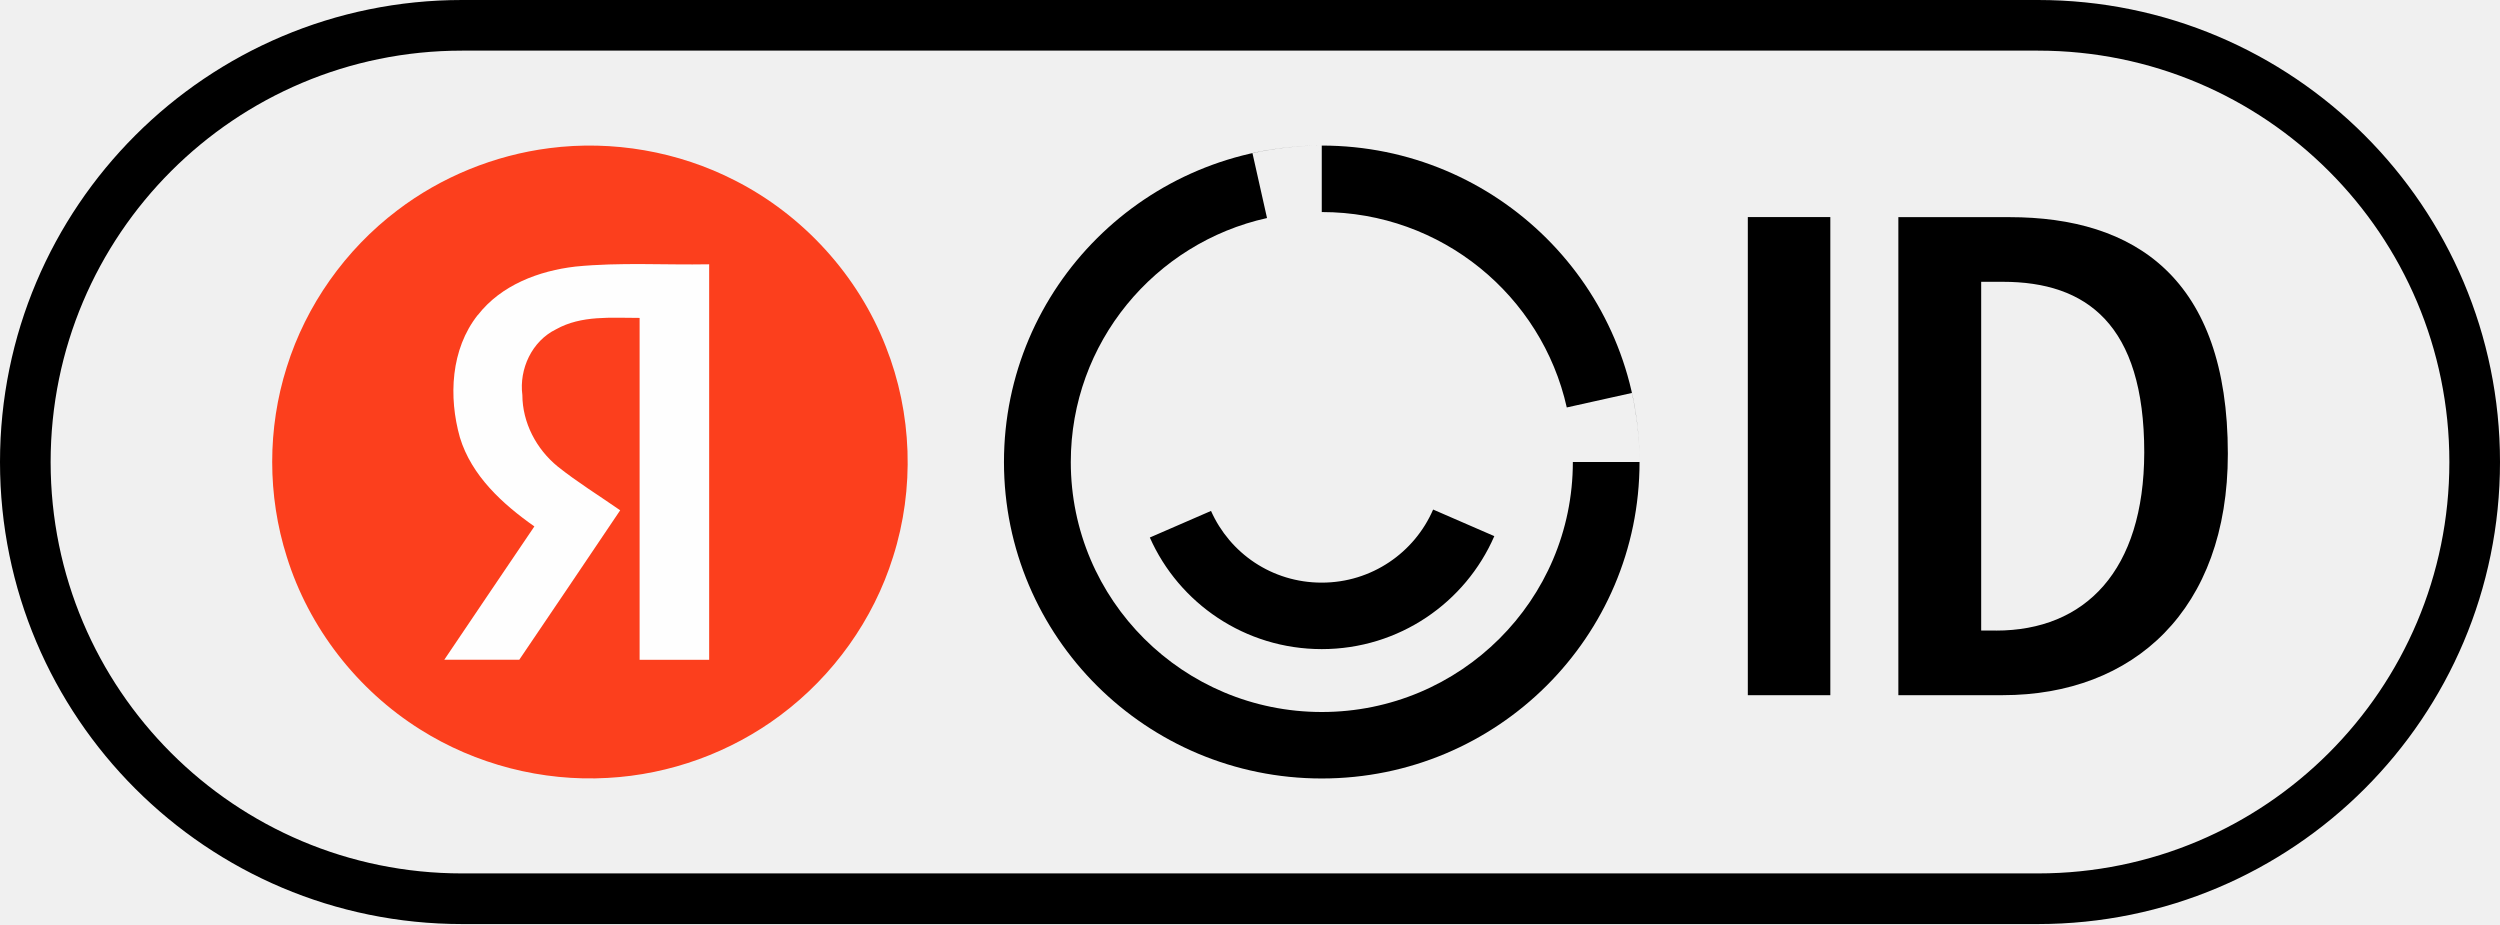
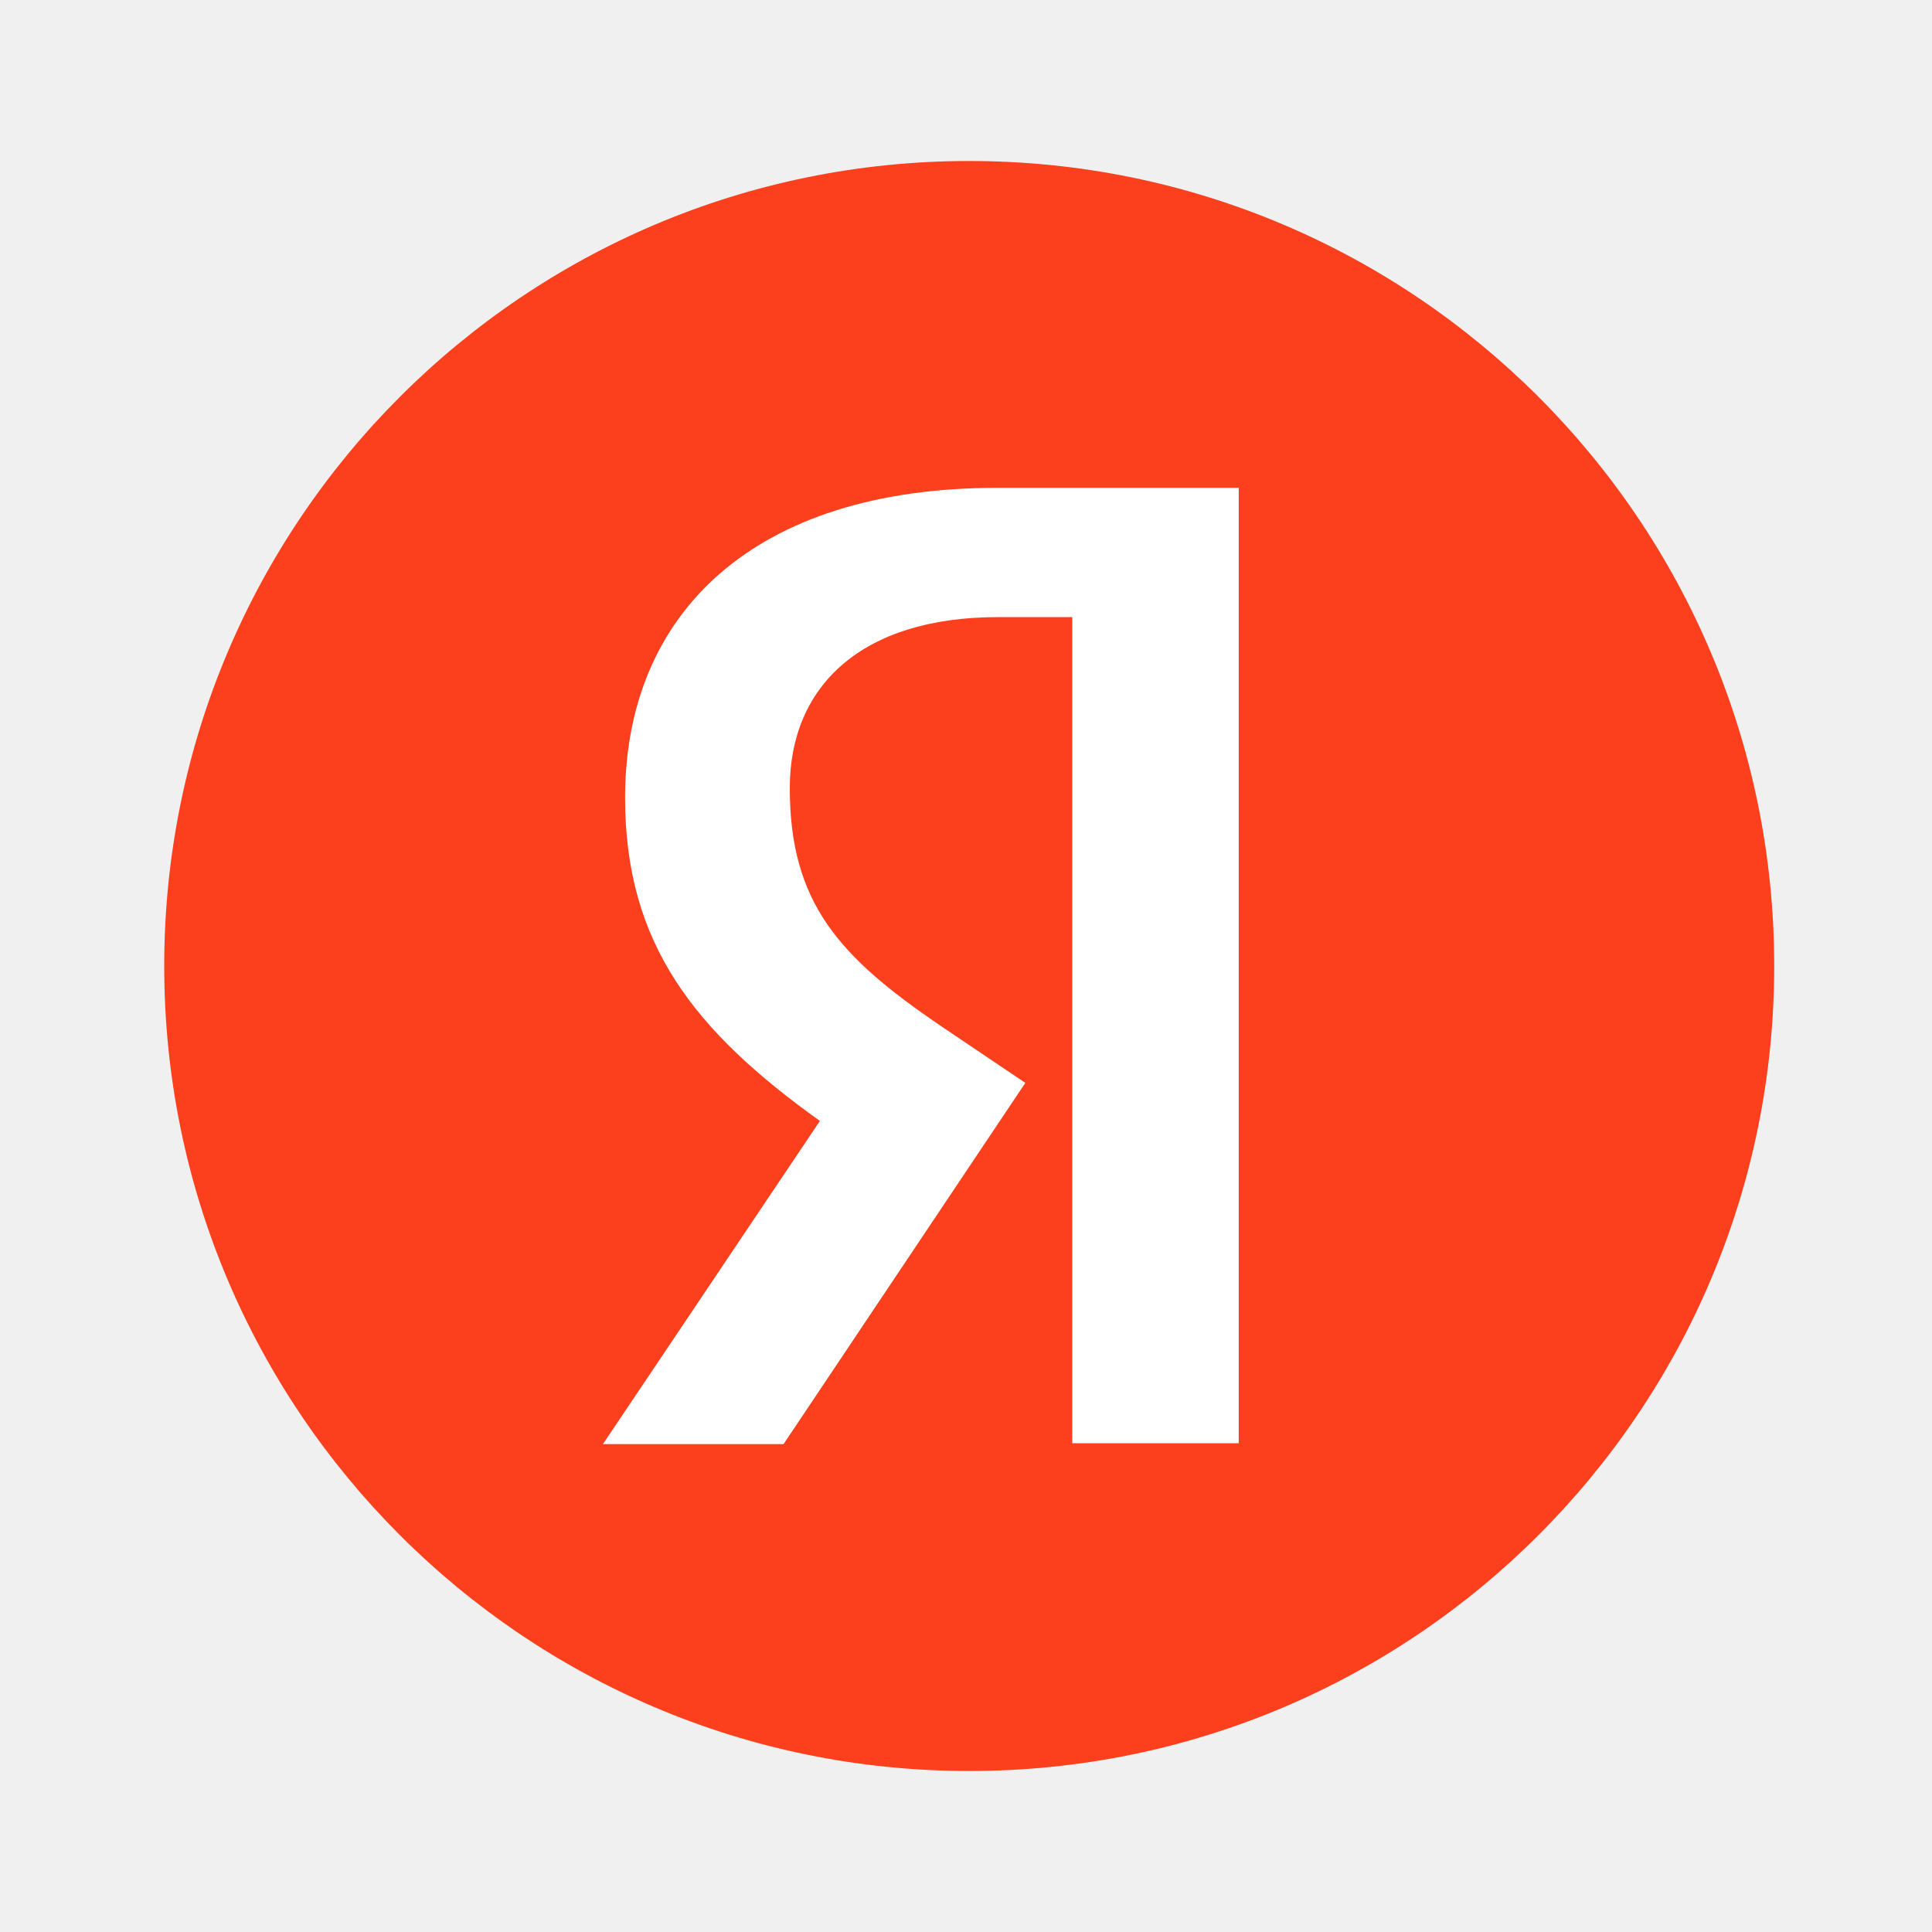
- <svg xmlns="http://www.w3.org/2000/svg" width="395" height="146" viewBox="0 0 395 146" fill="none">
-   <g clip-path="url(#clip0_56_1628)">
-     <rect x="4" y="4" width="387" height="138" rx="69" stroke="black" stroke-width="8" />
-     <g clip-path="url(#clip1_56_1628)">
-       <path fill-rule="evenodd" clip-rule="evenodd" d="M259.048 73C259.048 100.618 236.572 123 208.838 123C181.103 123 158.627 100.618 158.627 73C158.627 45.382 181.103 23 208.838 23C205.158 23 201.479 23.408 197.89 24.205L200.189 34.45C182.443 38.382 169.185 54.153 169.185 73C169.185 94.814 186.942 112.496 208.848 112.496C230.753 112.496 248.51 94.814 248.51 73H259.058H259.048ZM208.838 23V33.504C227.774 33.504 243.601 46.716 247.55 64.378L257.838 62.088C258.638 65.672 259.048 69.326 259.048 72.99C259.048 45.382 236.562 23 208.838 23ZM208.838 102.56C221.055 102.56 231.543 95.212 236.102 84.709L226.434 80.507C223.505 87.297 216.726 92.056 208.838 92.056C200.949 92.056 194.311 87.397 191.341 80.726L181.673 84.927C186.272 95.312 196.71 102.56 208.848 102.56H208.838Z" fill="black" />
-       <path fill-rule="evenodd" clip-rule="evenodd" d="M276.155 34.3V109.838H289.192V34.3H276.155ZM299.94 34.3V109.838H316.417C337.113 109.838 352 96.367 352 71.696C352 43.868 337.233 34.31 317.507 34.31H299.94V34.3ZM315.397 99.623H313.027V44.525H316.467C329.624 44.525 338.792 51.206 338.792 71.487C338.752 90.174 329.474 99.633 315.357 99.633H315.397V99.623Z" fill="black" />
-       <path fill-rule="evenodd" clip-rule="evenodd" d="M86.792 23.408C96.79 22.114 107.168 23.916 116.126 28.516C126.924 34.002 135.582 43.53 139.961 54.77C144.13 65.284 144.54 77.221 141.101 87.994C138.002 97.92 131.663 106.771 123.314 113.004C115.456 118.888 105.838 122.383 96.02 122.91C85.662 123.508 75.164 120.79 66.406 115.264C56.438 109.012 48.799 99.175 45.31 87.964C42.24 78.287 42.24 67.673 45.31 57.996C48.369 48.199 54.588 39.438 62.786 33.225C69.735 27.938 78.103 24.523 86.792 23.408Z" fill="#FC3F1D" />
-       <path fill-rule="evenodd" clip-rule="evenodd" d="M75.484 49.772C71.215 55.178 70.855 62.705 72.664 69.117C74.504 75.17 79.393 79.631 84.432 83.175C79.693 90.194 74.924 97.204 70.195 104.243C74.144 104.252 78.093 104.243 82.043 104.243C87.371 96.377 92.691 88.512 97.989 80.626C94.69 78.327 91.241 76.206 88.101 73.697C84.732 70.939 82.552 66.787 82.532 62.417C82.002 58.305 84.042 53.894 87.851 52.032C91.881 49.772 96.61 50.24 101.059 50.23C101.059 68.241 101.059 86.242 101.059 104.252C104.728 104.252 108.387 104.252 112.047 104.252V41.758C105.008 41.887 97.949 41.419 90.941 42.116C85.142 42.783 79.173 45.043 75.504 49.772H75.484Z" fill="#FEFEFE" />
-     </g>
-   </g>
-   <defs>
-     <clipPath id="clip0_56_1628">
-       <rect width="395" height="146" fill="white" />
-     </clipPath>
-     <clipPath id="clip1_56_1628">
-       <rect width="309" height="100" fill="white" transform="translate(43 23)" />
-     </clipPath>
-   </defs>
+ <svg xmlns="http://www.w3.org/2000/svg" width="24" height="24" fill="none">
+   <path d="M2.04 12c0-5.523 4.476-10 10-10 5.522 0 10 4.477 10 10s-4.478 10-10 10c-5.524 0-10-4.477-10-10z" fill="#FC3F1D" />
+   <path d="M13.32 7.666h-.924c-1.694 0-2.585.858-2.585 2.123 0 1.43.616 2.1 1.881 2.959l1.045.704-3.003 4.487H7.49l2.695-4.014c-1.55-1.111-2.42-2.19-2.42-4.015 0-2.288 1.595-3.85 4.62-3.85h3.003v11.868H13.32V7.666z" fill="#fff" />
</svg>
